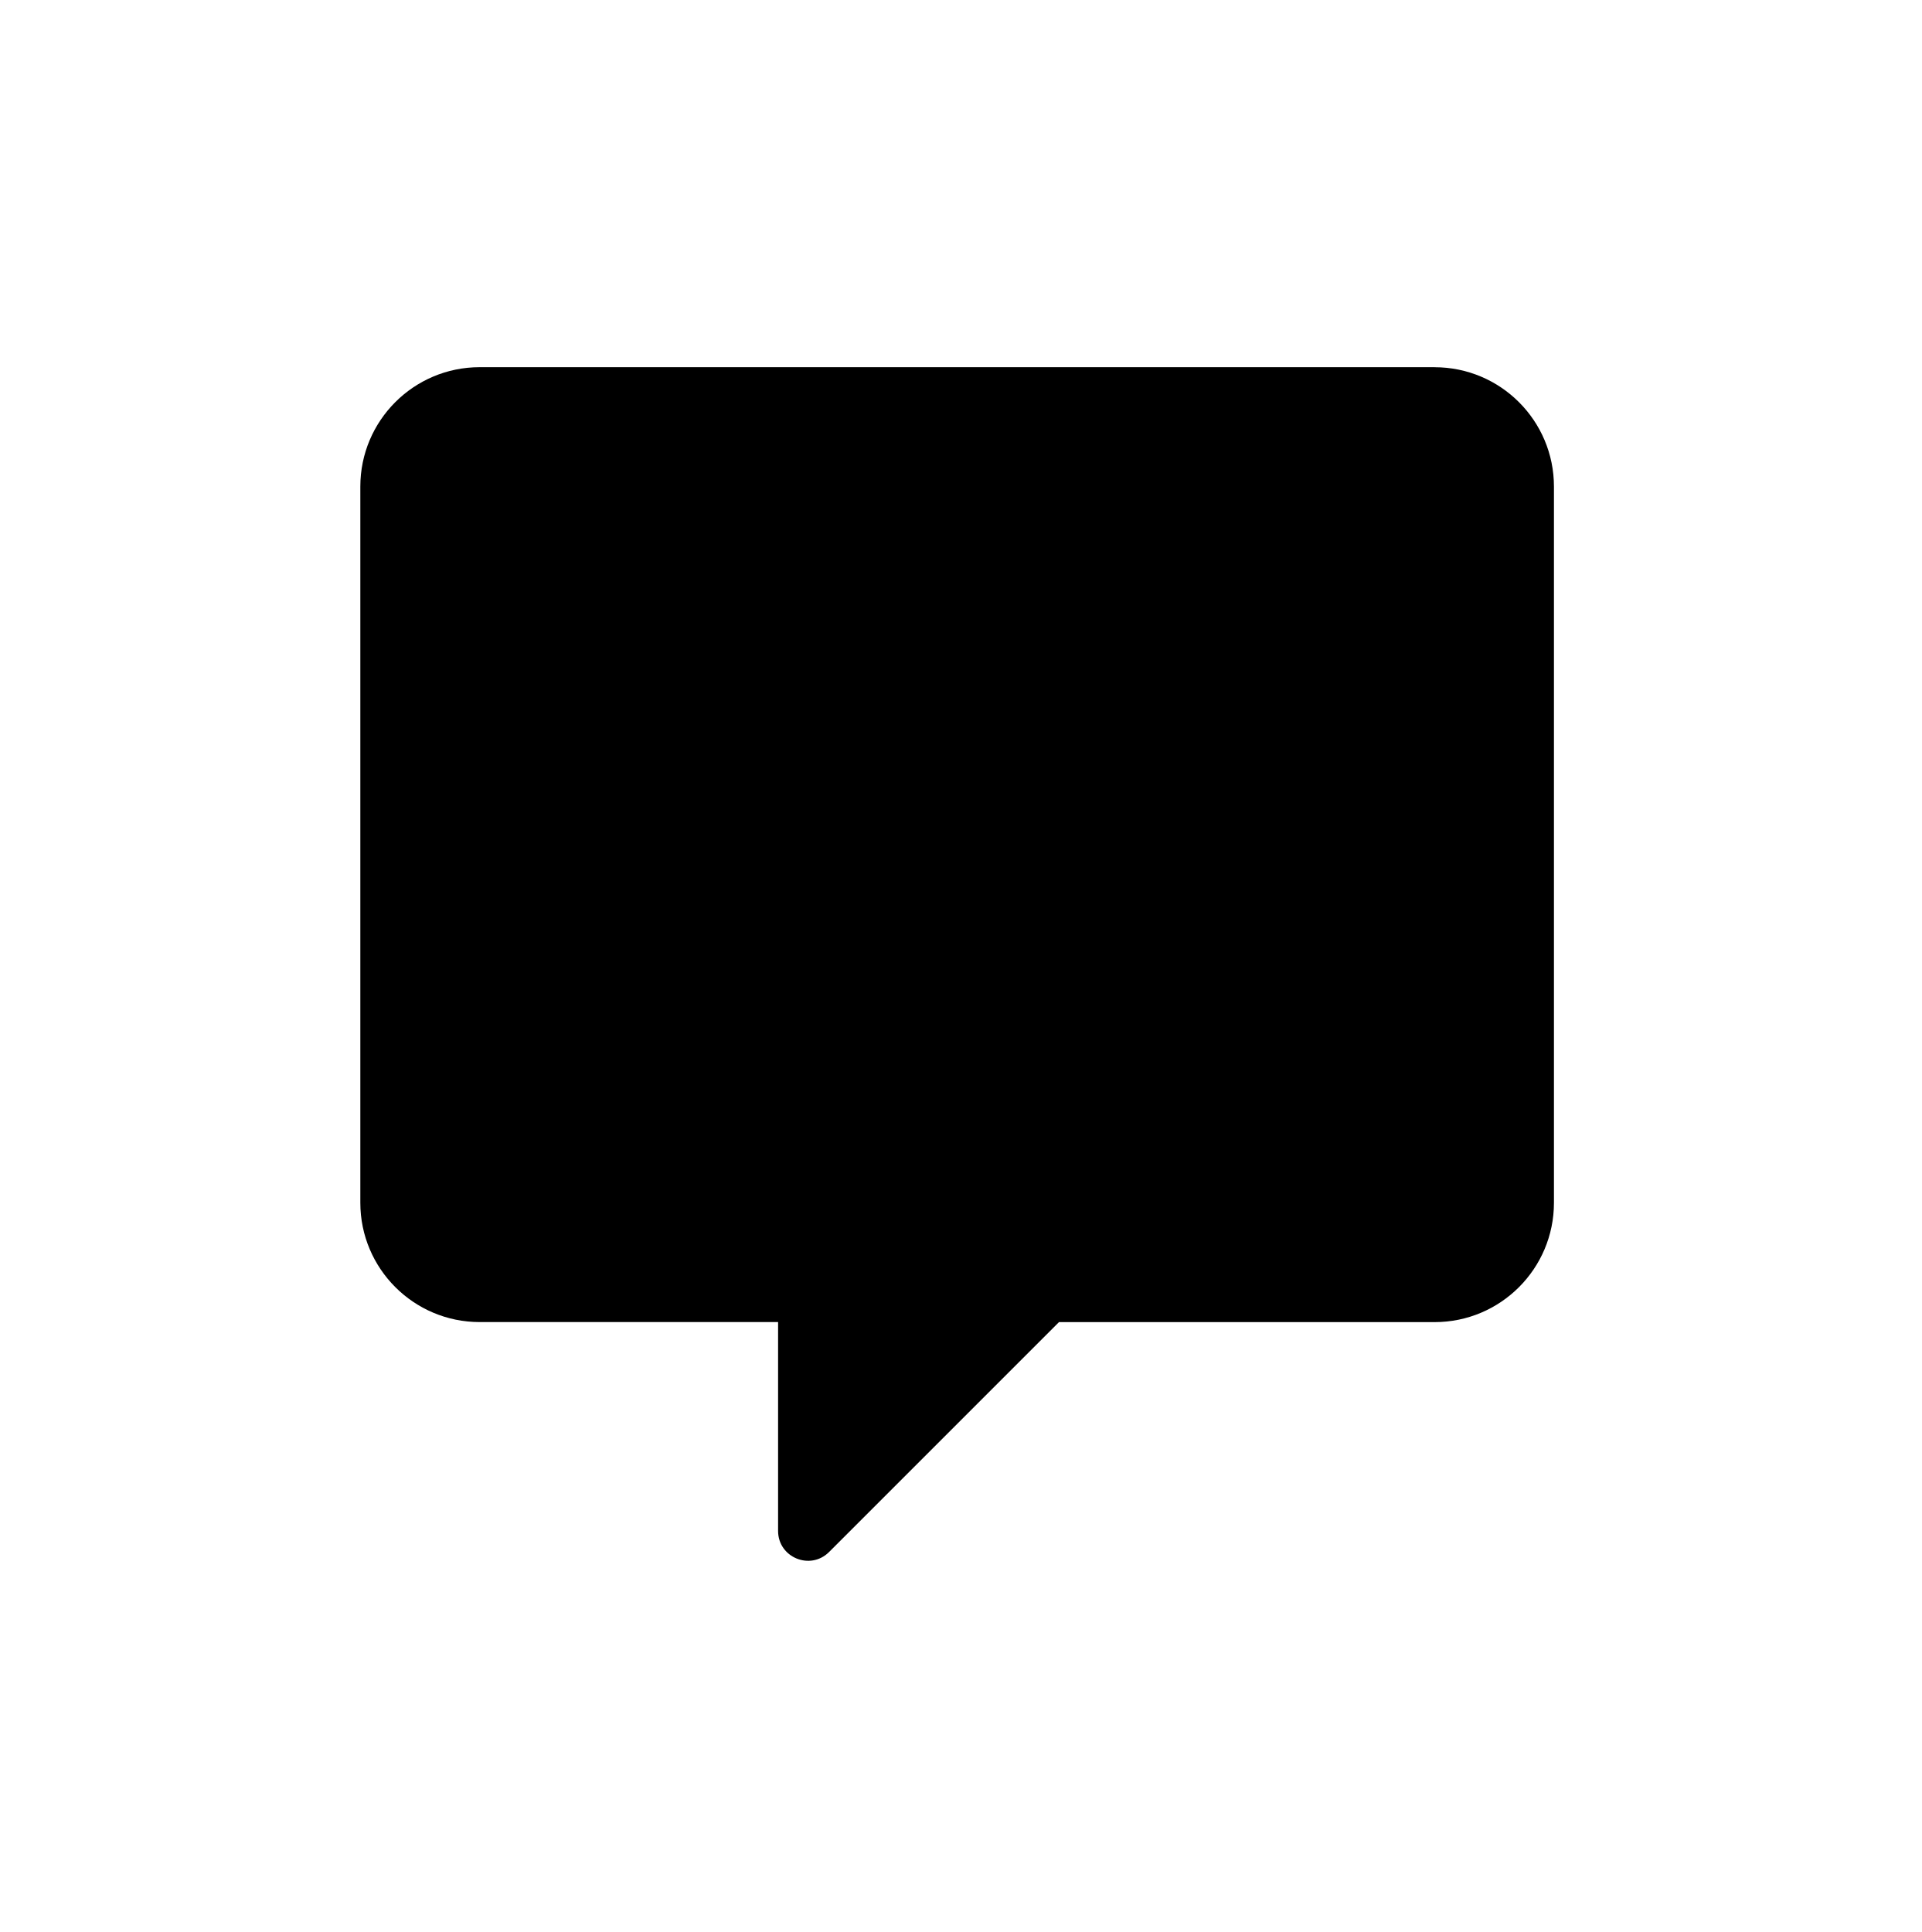
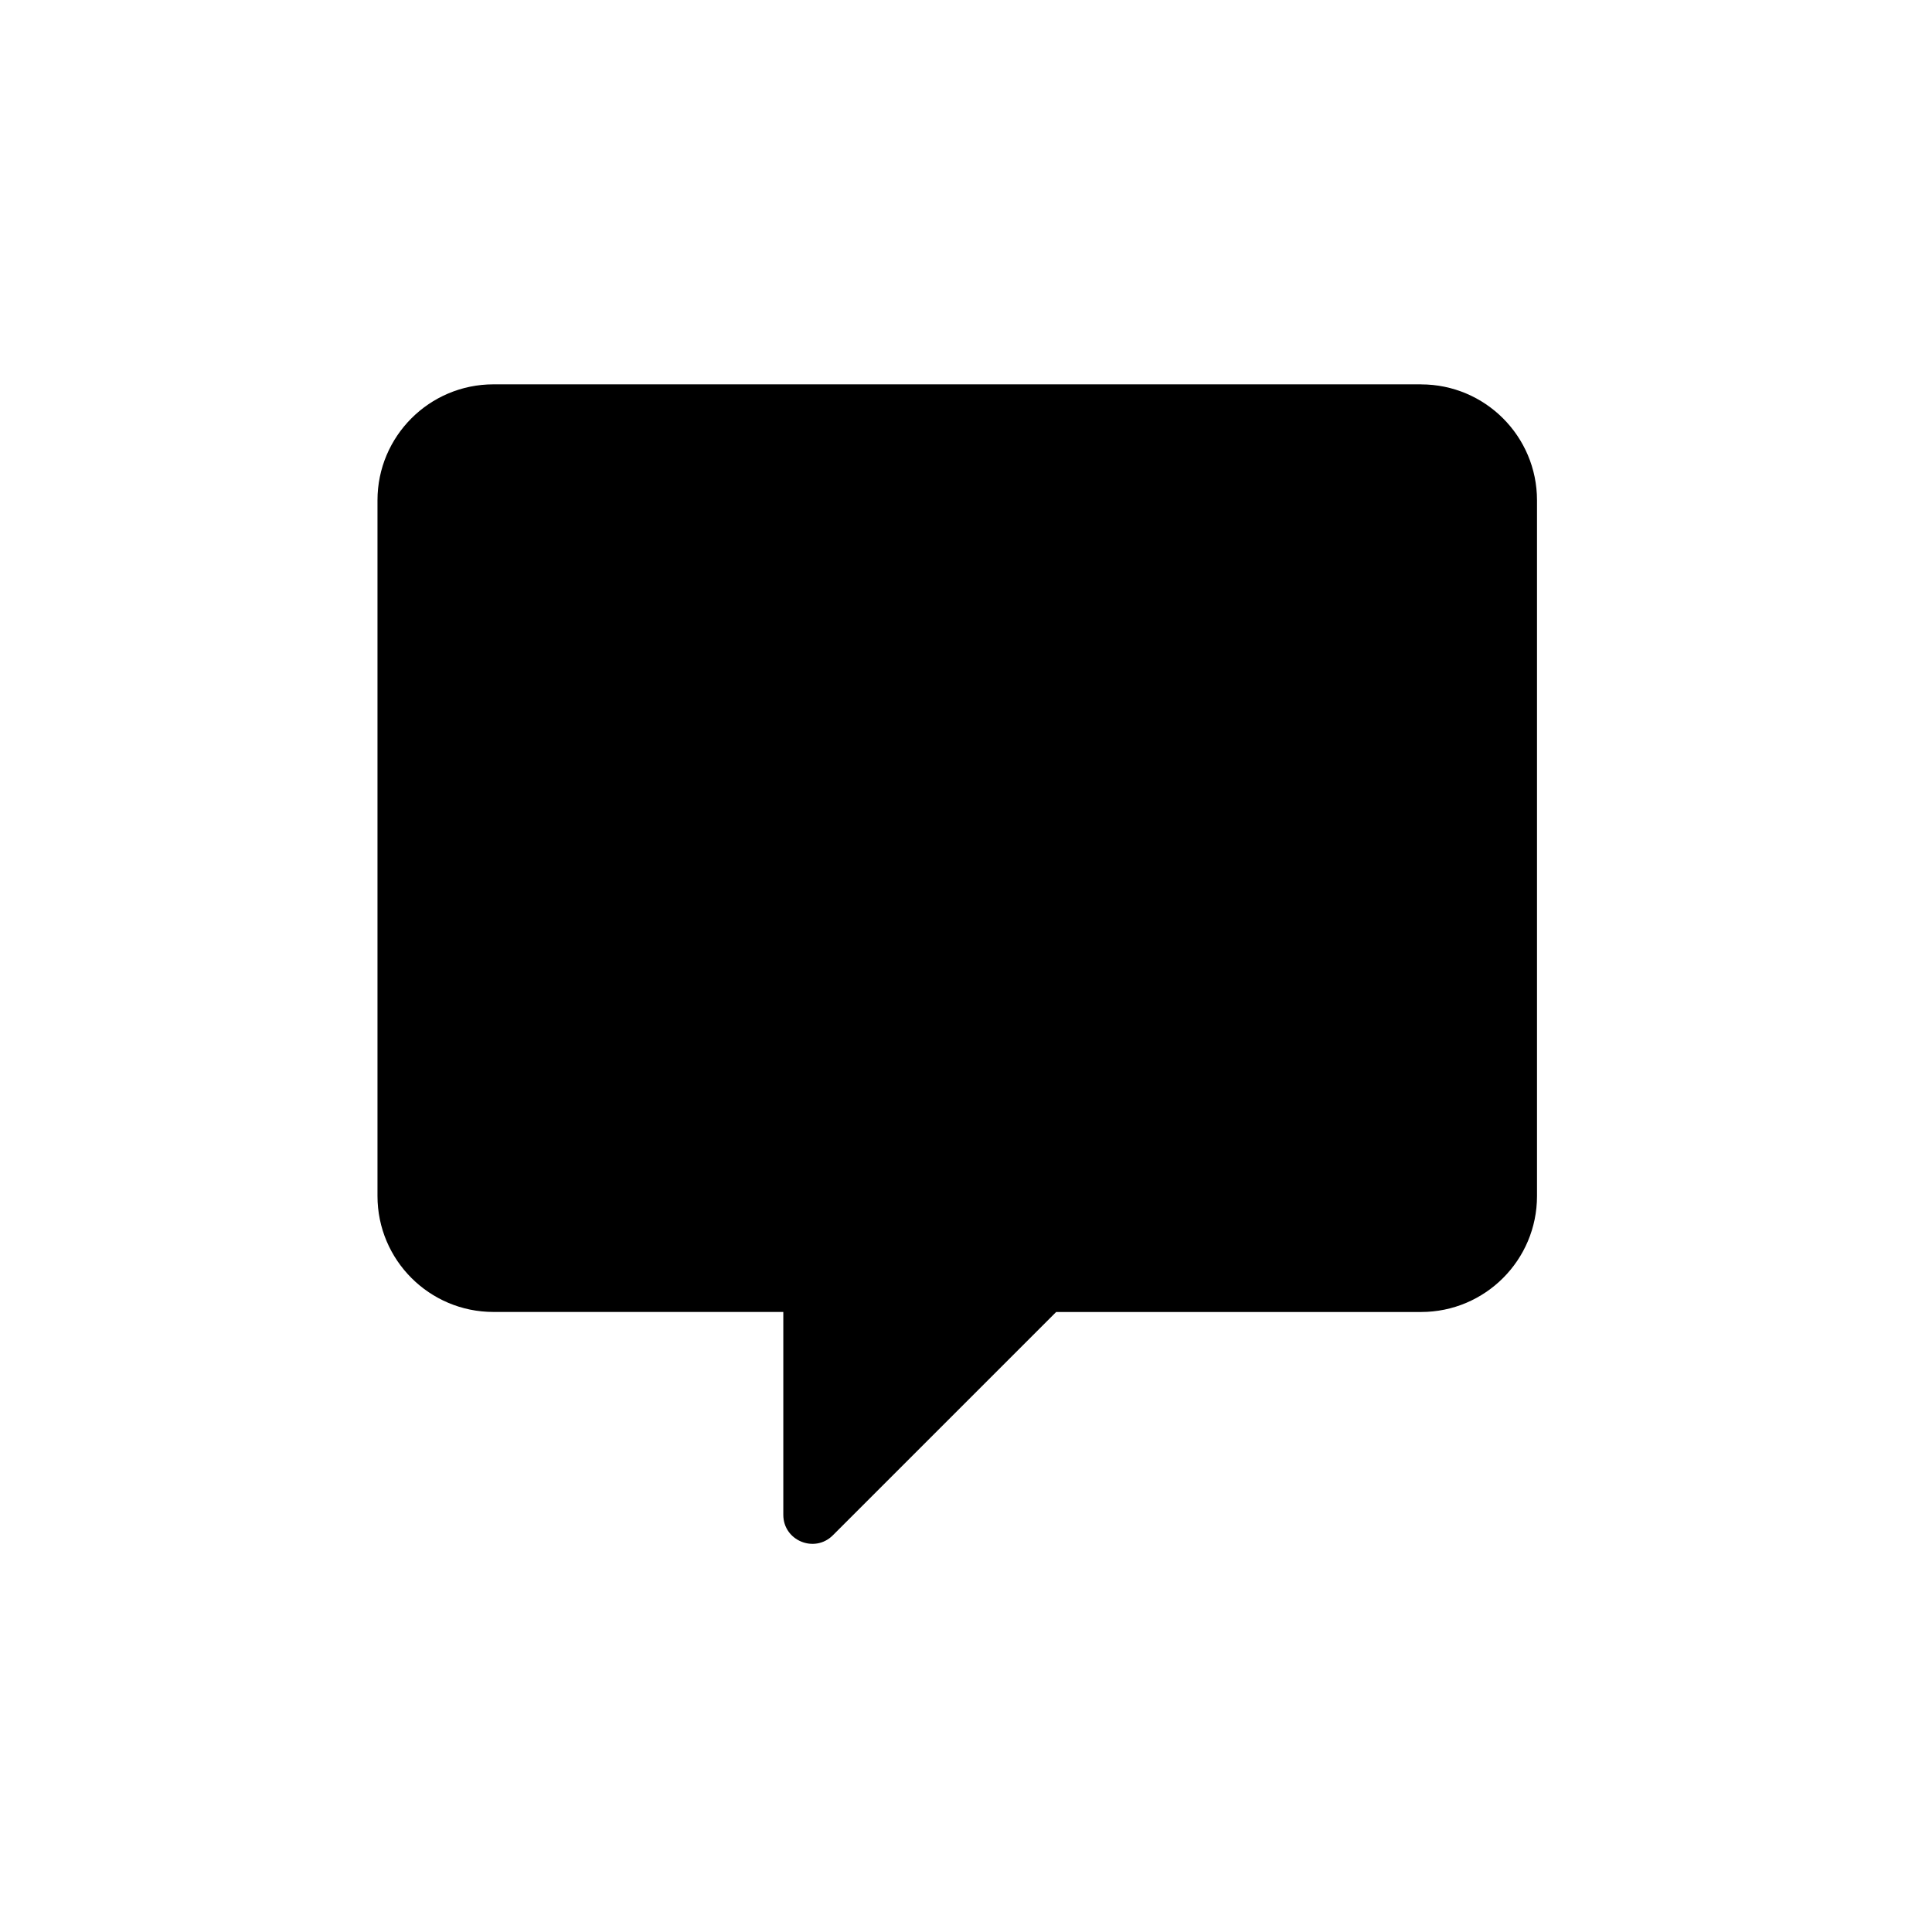
<svg xmlns="http://www.w3.org/2000/svg" width="560px" height="563px" viewBox="0 0 560 563" version="1.1">
  <defs />
  <g id="Page-1" stroke="none" stroke-width="1" fill="none" fill-rule="evenodd">
    <g id="chat-bubble" fill="#000000">
-       <g id="new-comment" transform="translate(105, 107)">
-         <path d="M313.056,0 L34.78,0 C15.569,0 0,15.581 0,34.78 L0,243.483 C0,262.694 15.581,278.263 34.78,278.263 L121.735,278.263 L121.735,339.124 C121.735,346.863 131.107,350.739 136.591,345.269 L203.583,278.276 L313.043,278.276 C332.254,278.276 347.822,262.694 347.822,243.496 L347.822,34.793 C347.822,15.581 332.241,0.013 313.043,0.013 L313.056,0 Z" id="Shape" />
+       <g id="new-comment" transform="translate(110, 112)">
+         <path d="M304.111,0 L33.786,0 C15.124,0 0,15.136 0,33.786 L0,236.527 C0,255.189 15.136,270.313 33.786,270.313 L118.257,270.313 L118.257,329.435 C118.257,336.953 127.361,340.718 132.688,335.404 L197.767,270.325 L304.099,270.325 C322.761,270.325 337.884,255.189 337.884,236.539 L337.884,33.799 C337.884,15.136 322.748,0.013 304.099,0.013 L304.111,0 Z" id="Shape" />
      </g>
    </g>
  </g>
</svg>
